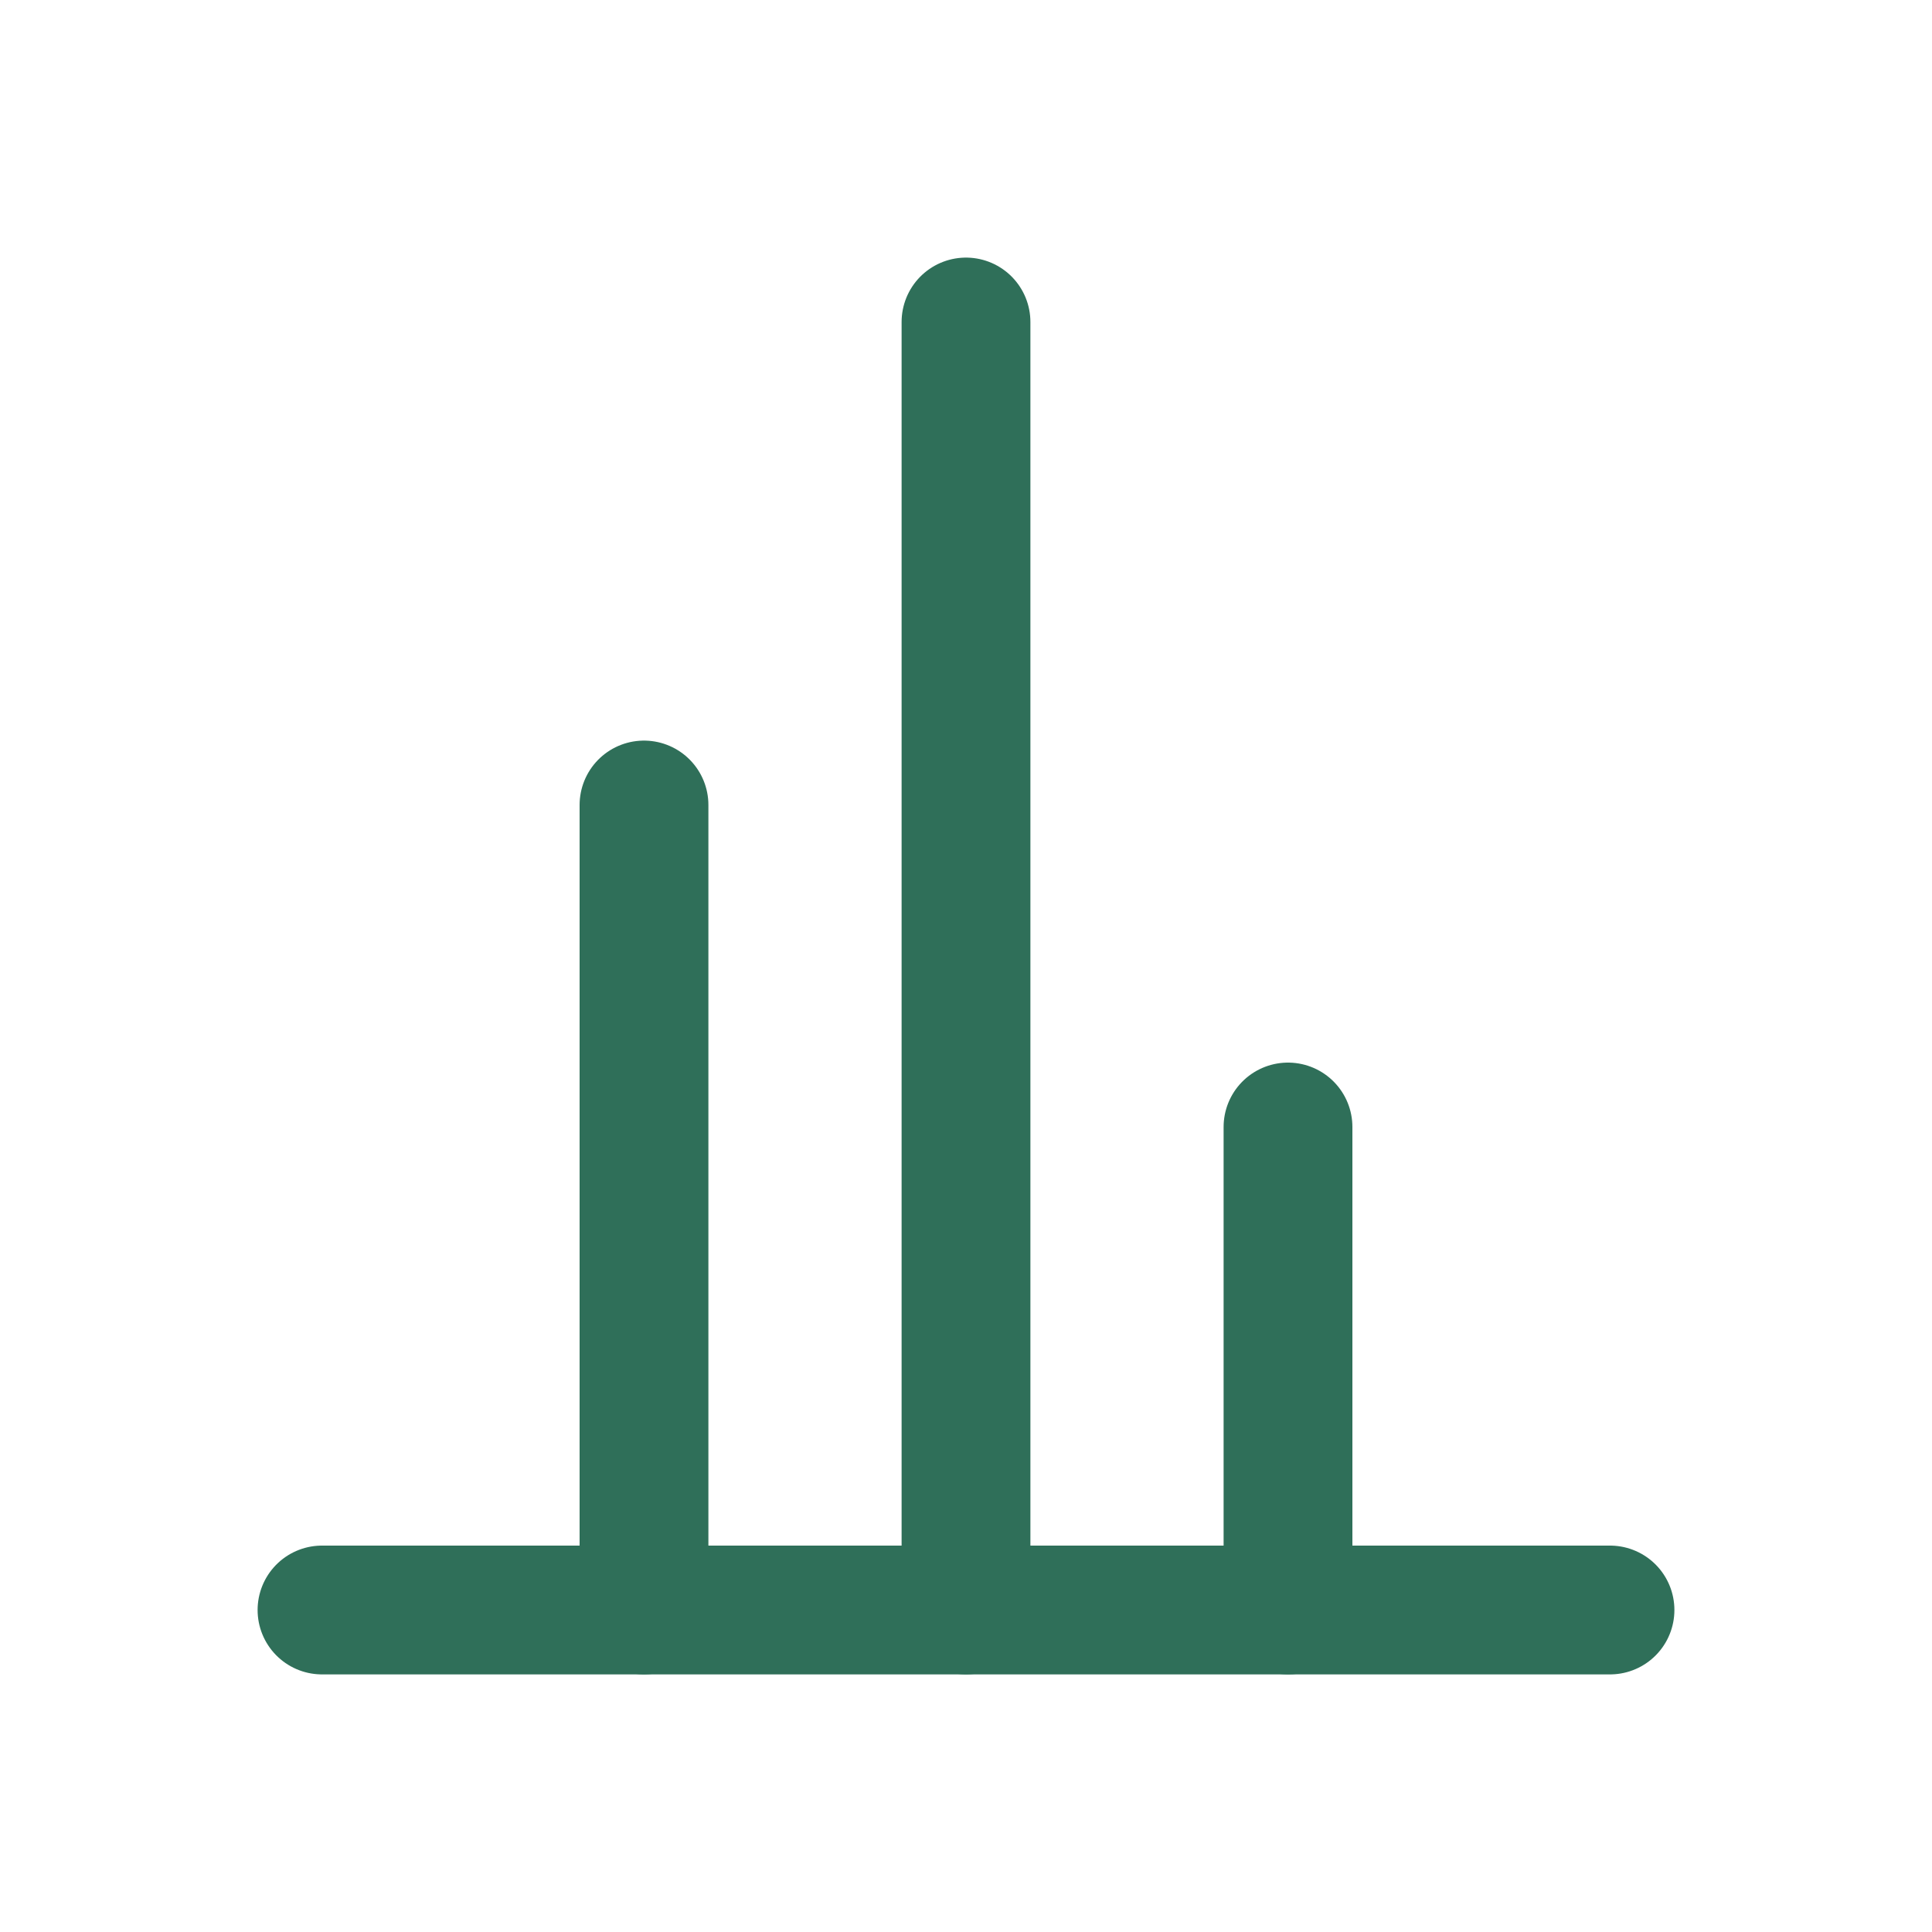
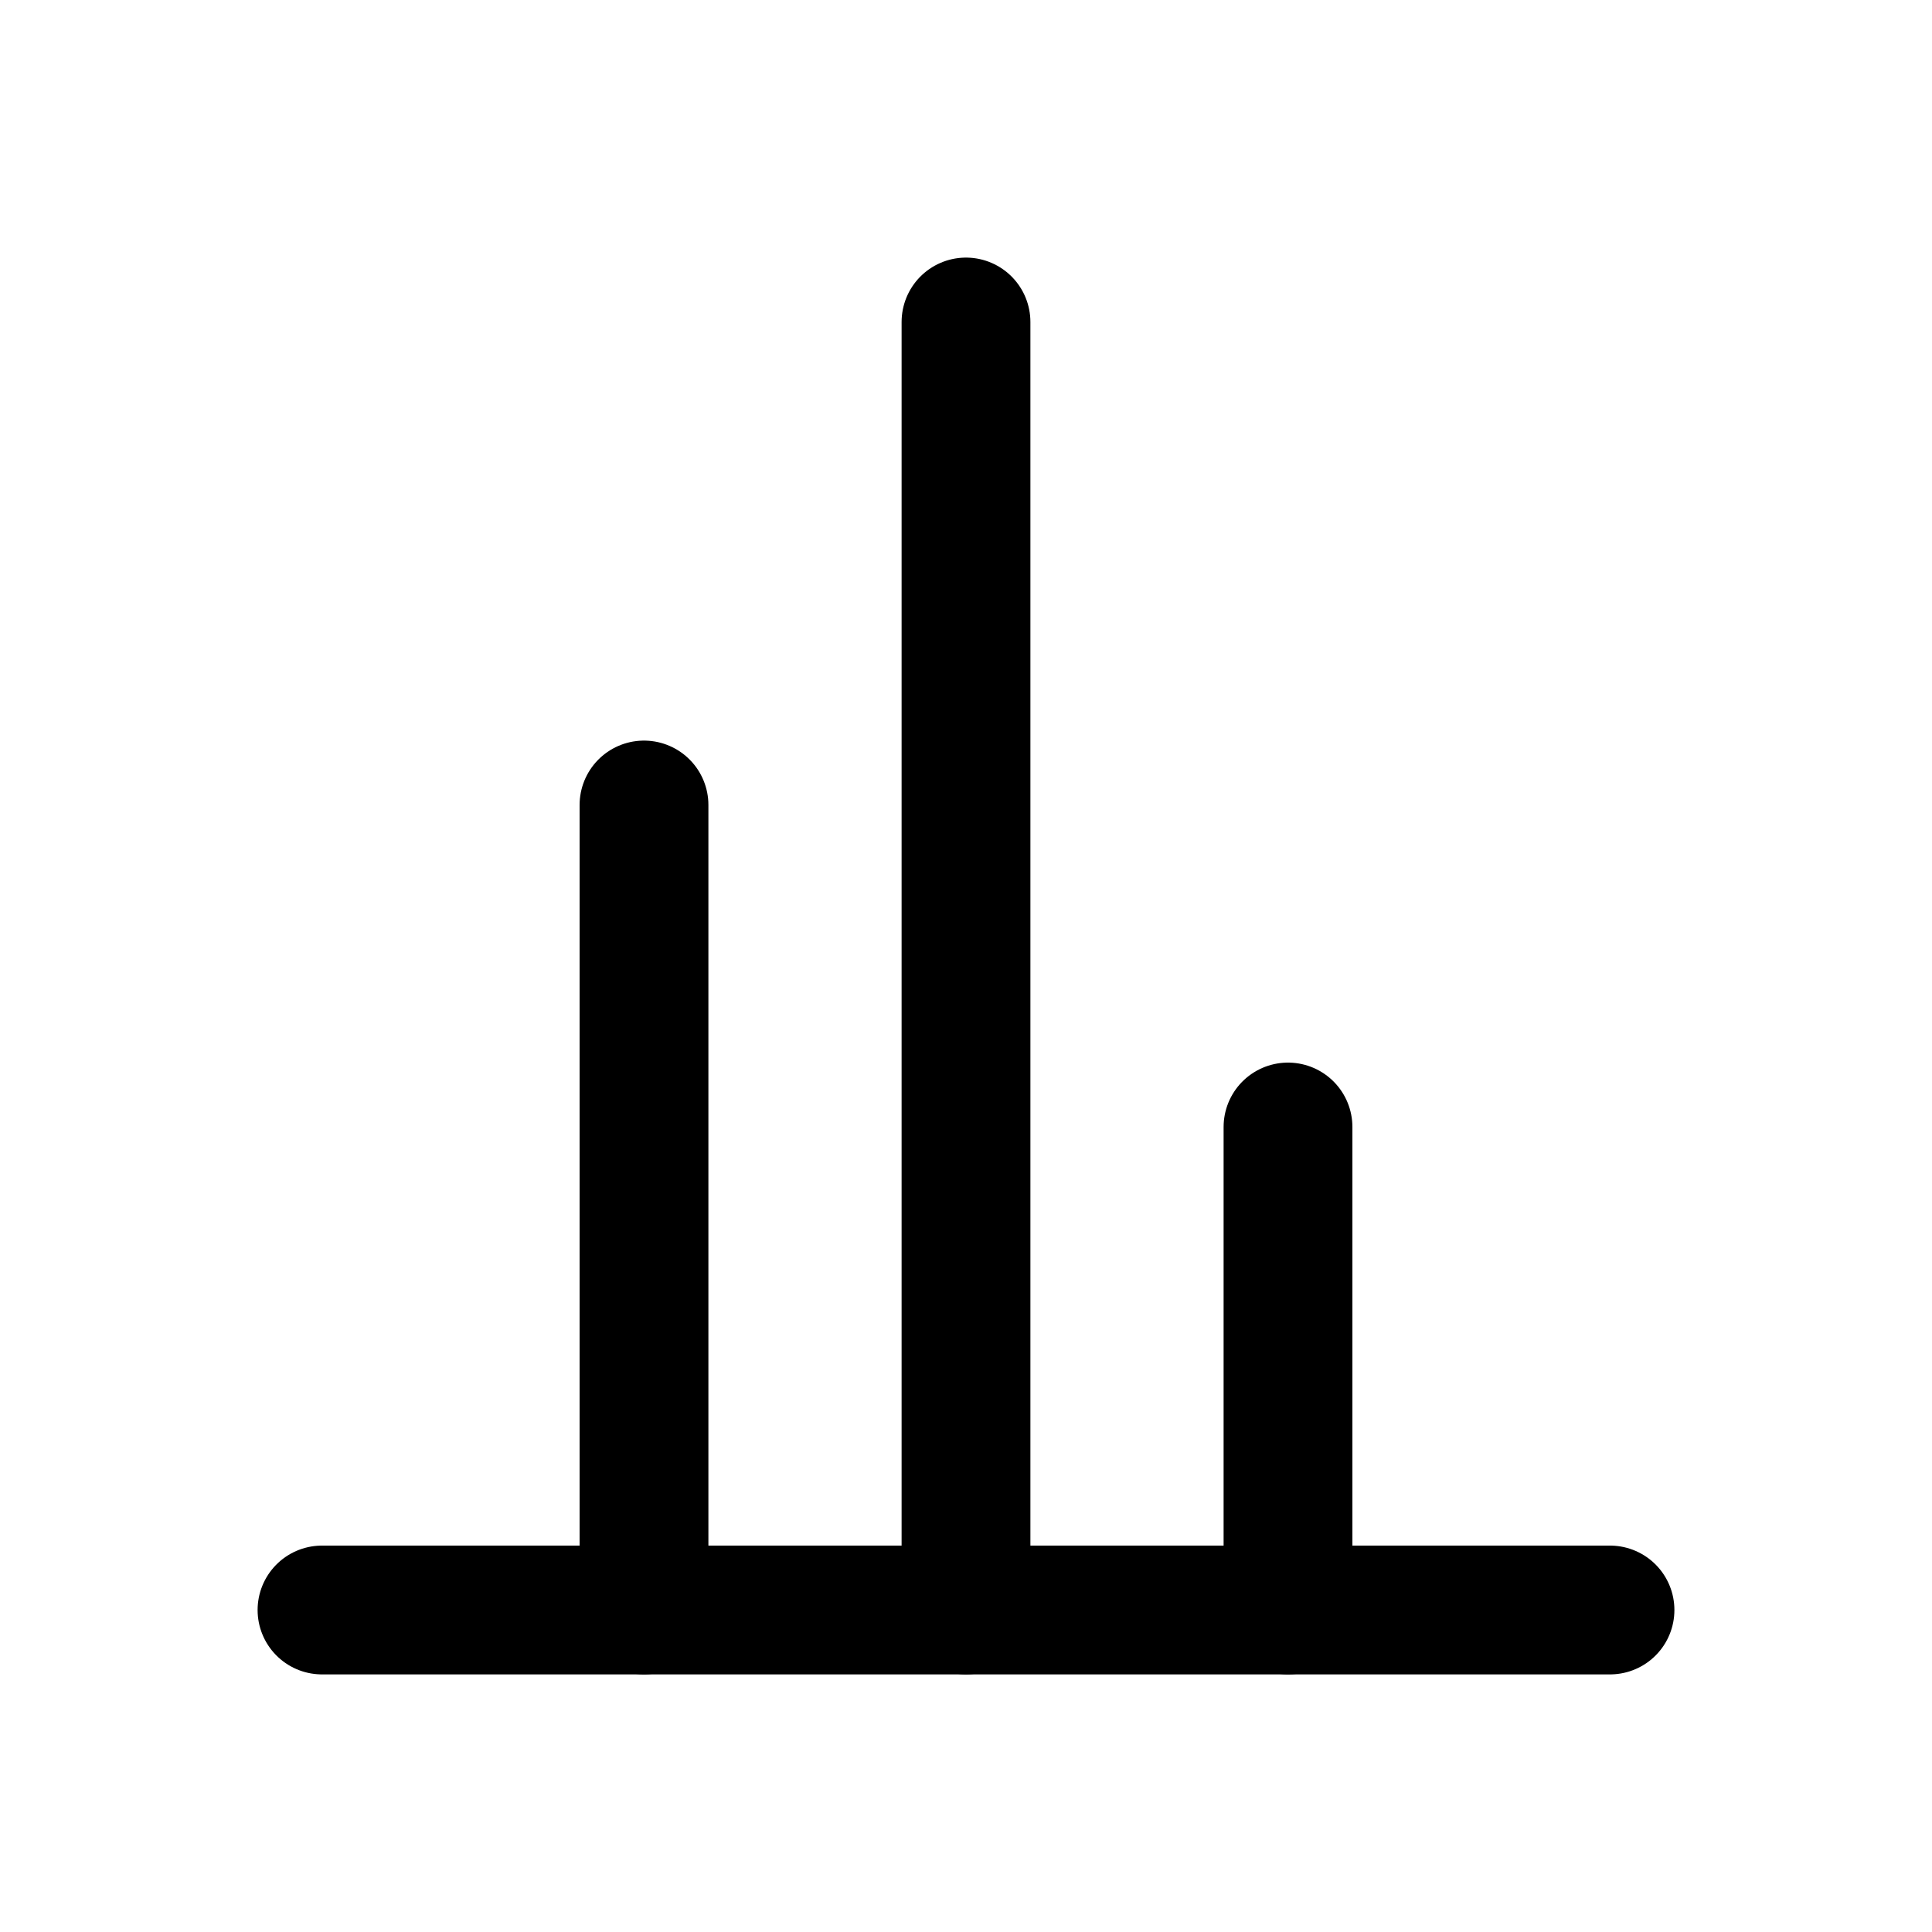
- <svg xmlns="http://www.w3.org/2000/svg" width="24" height="24" viewBox="0 0 24 24" fill="none" stroke="#2F6F59" stroke-width="1.6" stroke-linecap="round" stroke-linejoin="round">
+ <svg xmlns="http://www.w3.org/2000/svg" width="24" height="24" viewBox="0 0 24 24" fill="none" stroke="currentColor" stroke-width="1.6" stroke-linecap="round" stroke-linejoin="round">
  <path d="M4 20h16" />
  <path d="M8 20V10" />
  <path d="M12 20V4" />
  <path d="M16 20v-6" />
</svg>
